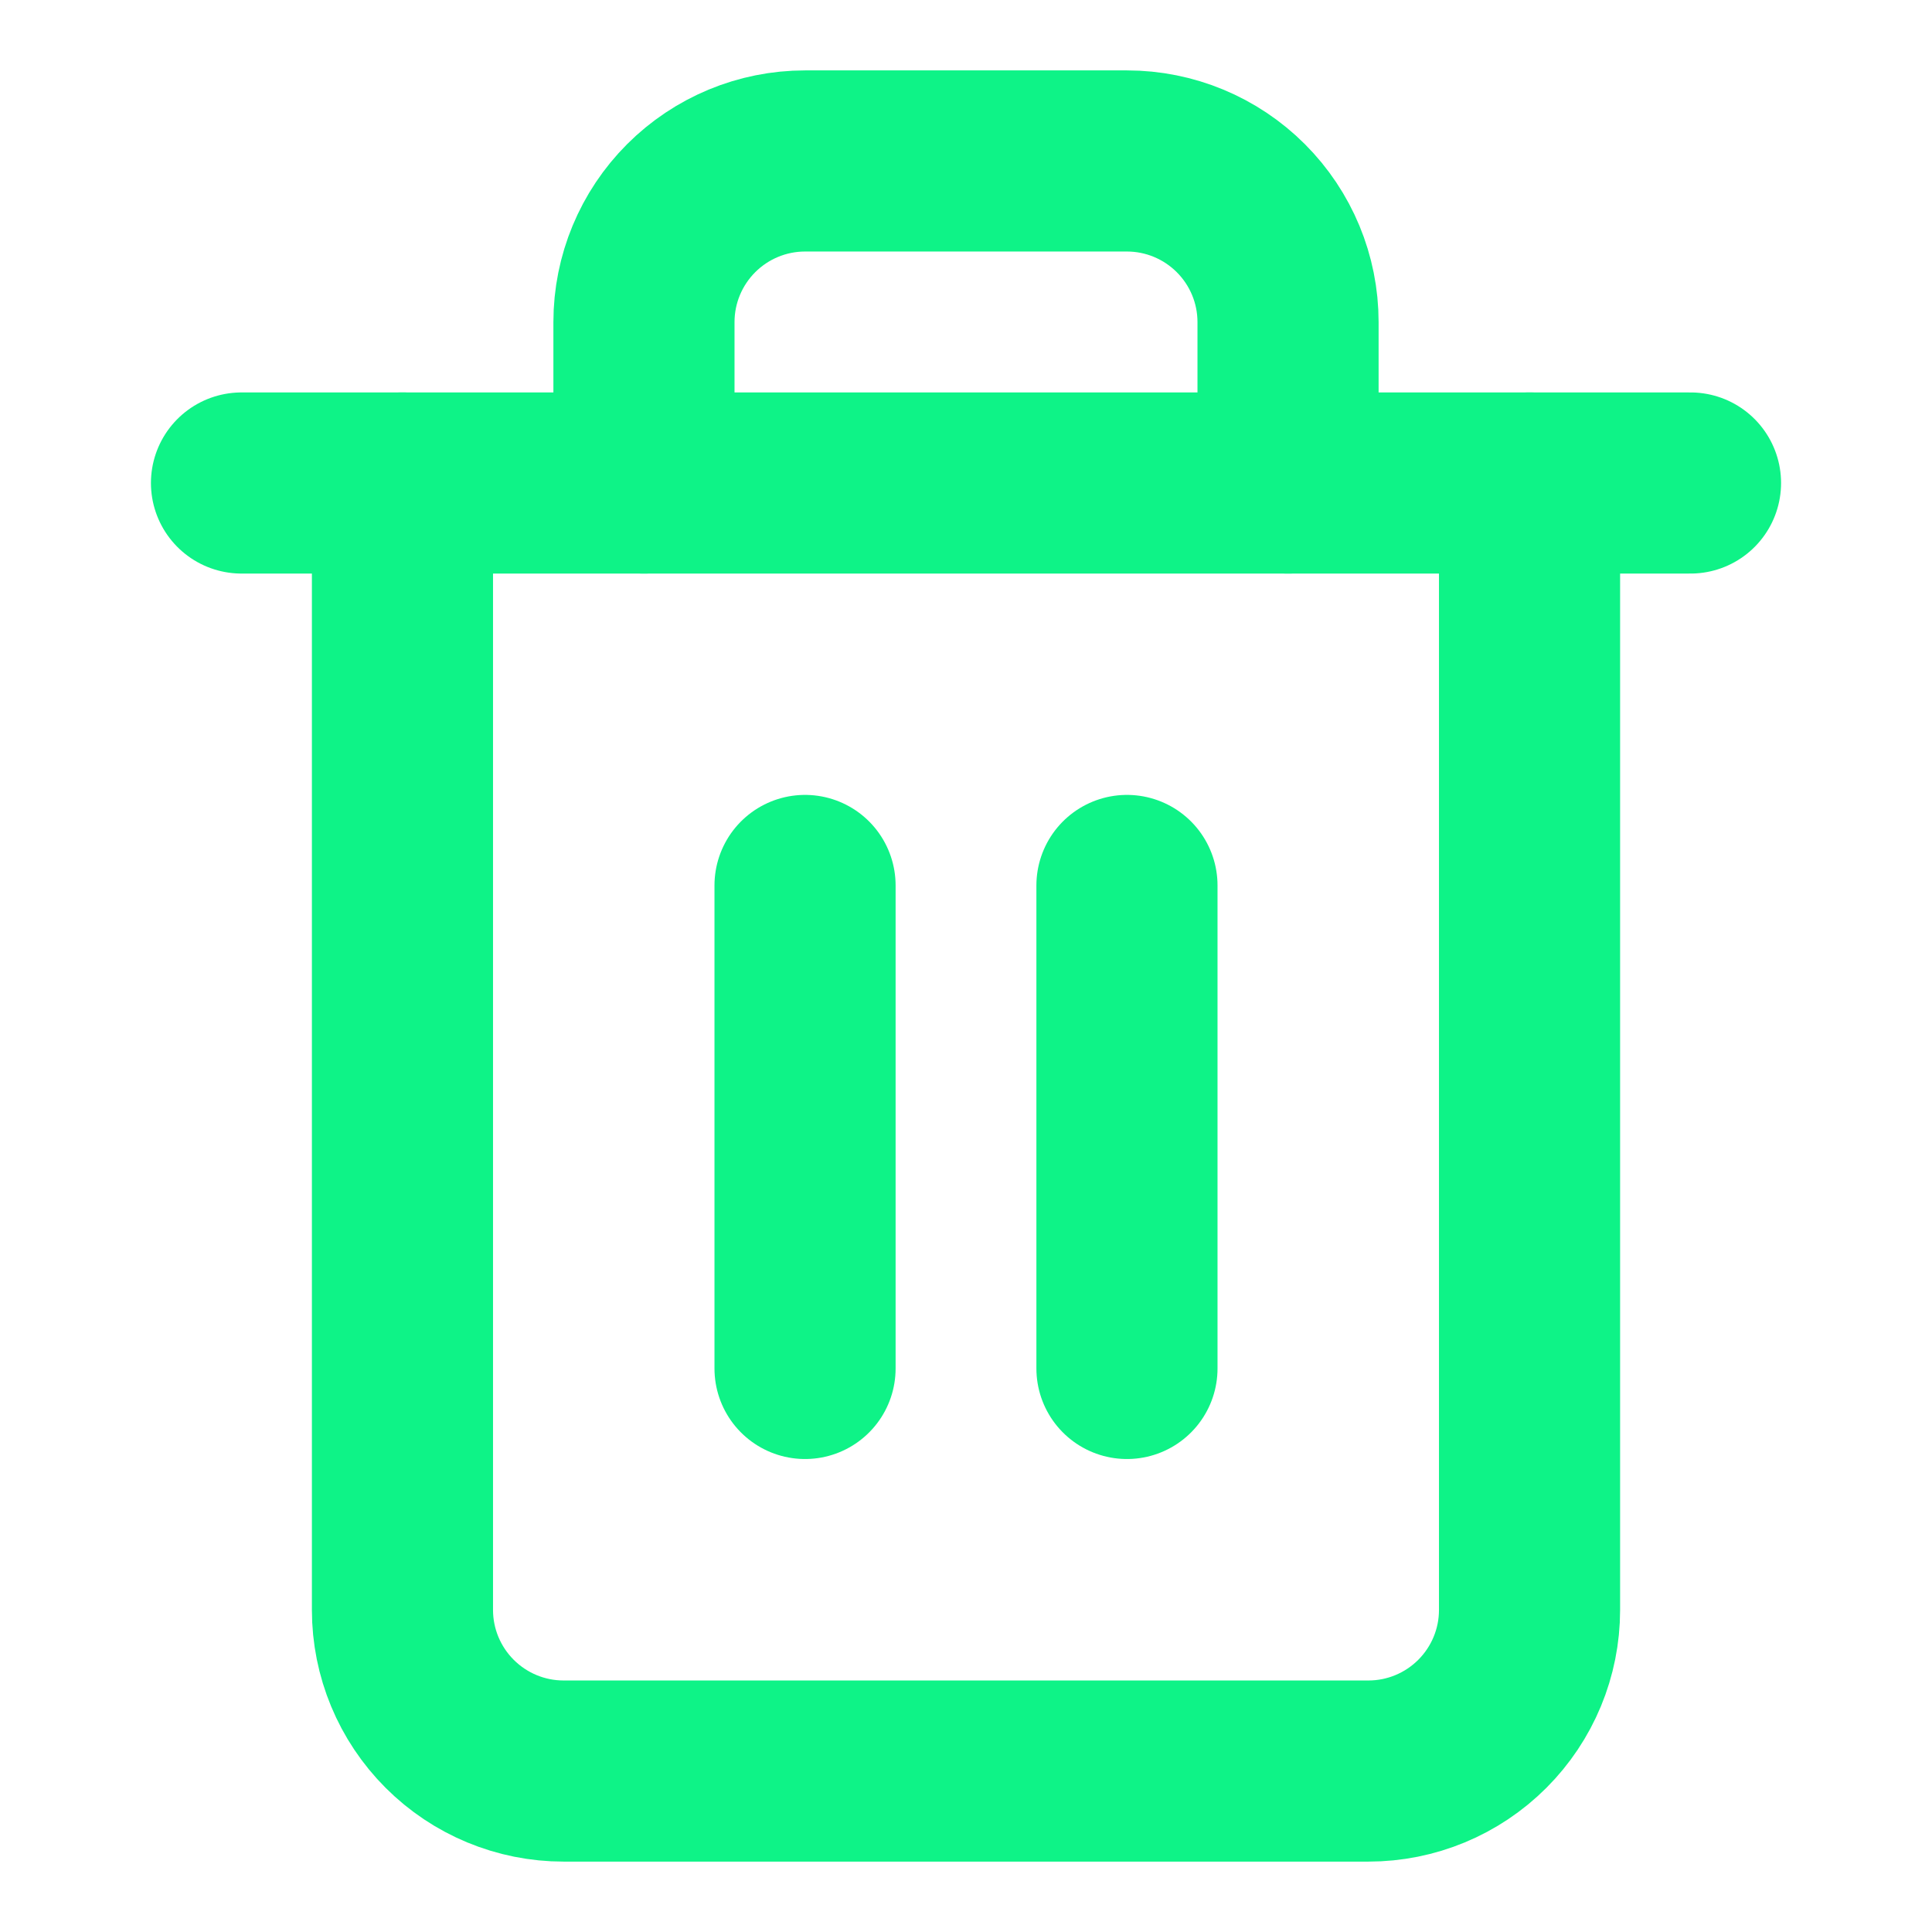
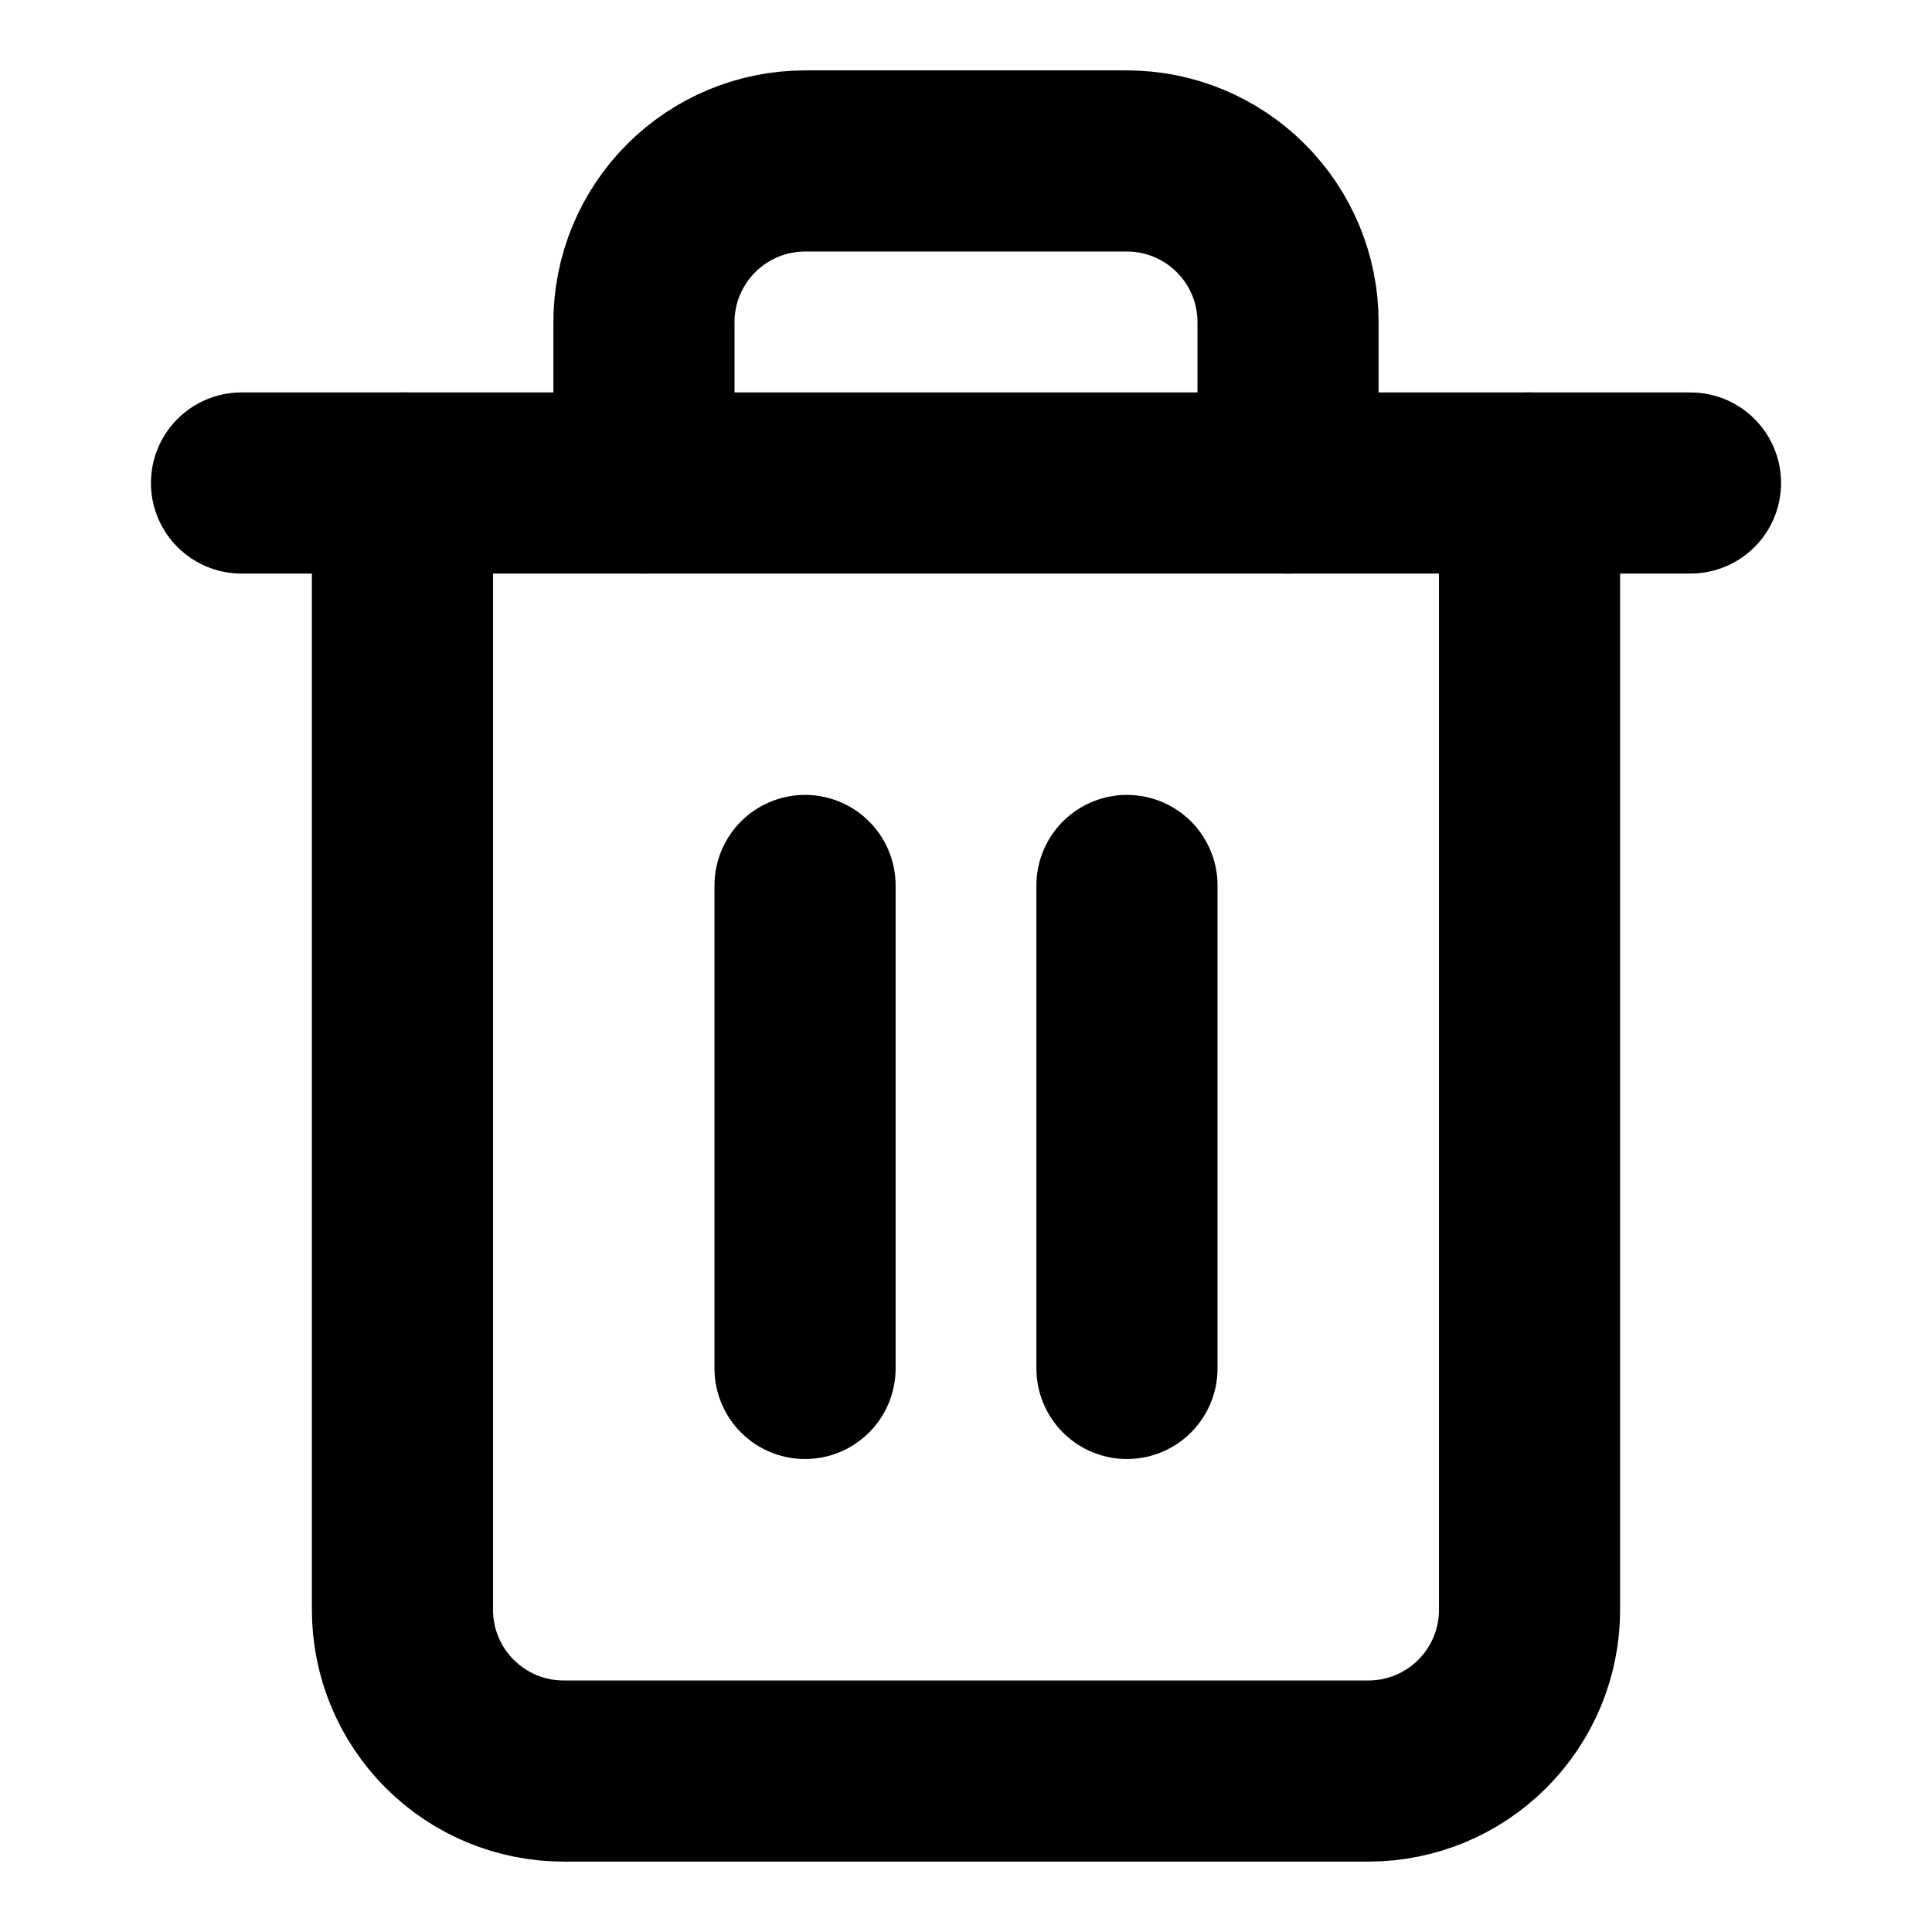
<svg xmlns="http://www.w3.org/2000/svg" width="16" height="16" viewBox="0 0 16 16" fill="none">
-   <path d="M2 4H3.333H14" stroke="#0EF387" stroke-width="1.5" stroke-linecap="round" stroke-linejoin="round" />
-   <path d="M12.667 4V13.333C12.667 13.687 12.526 14.026 12.276 14.276C12.026 14.526 11.687 14.667 11.333 14.667H4.667C4.313 14.667 3.974 14.526 3.724 14.276C3.474 14.026 3.333 13.687 3.333 13.333V4M5.333 4V2.667C5.333 2.313 5.474 1.974 5.724 1.724C5.974 1.474 6.313 1.333 6.667 1.333H9.333C9.687 1.333 10.026 1.474 10.276 1.724C10.526 1.974 10.667 2.313 10.667 2.667V4" stroke="#0EF387" stroke-width="1.5" stroke-linecap="round" stroke-linejoin="round" />
-   <path d="M6.667 7.333V11.333" stroke="#0EF387" stroke-width="1.5" stroke-linecap="round" stroke-linejoin="round" />
-   <path d="M9.333 7.333V11.333" stroke="#0EF387" stroke-width="1.5" stroke-linecap="round" stroke-linejoin="round" />
+   <path d="M2 4H3.333H14" stroke="currentColor" stroke-width="1.5" stroke-linecap="round" stroke-linejoin="round" />
+   <path d="M12.667 4V13.333C12.667 13.687 12.526 14.026 12.276 14.276C12.026 14.526 11.687 14.667 11.333 14.667H4.667C4.313 14.667 3.974 14.526 3.724 14.276C3.474 14.026 3.333 13.687 3.333 13.333V4M5.333 4V2.667C5.333 2.313 5.474 1.974 5.724 1.724C5.974 1.474 6.313 1.333 6.667 1.333H9.333C9.687 1.333 10.026 1.474 10.276 1.724C10.526 1.974 10.667 2.313 10.667 2.667V4" stroke="currentColor" stroke-width="1.5" stroke-linecap="round" stroke-linejoin="round" />
+   <path d="M6.667 7.333V11.333" stroke="currentColor" stroke-width="1.5" stroke-linecap="round" stroke-linejoin="round" />
+   <path d="M9.333 7.333V11.333" stroke="currentColor" stroke-width="1.5" stroke-linecap="round" stroke-linejoin="round" />
</svg>
